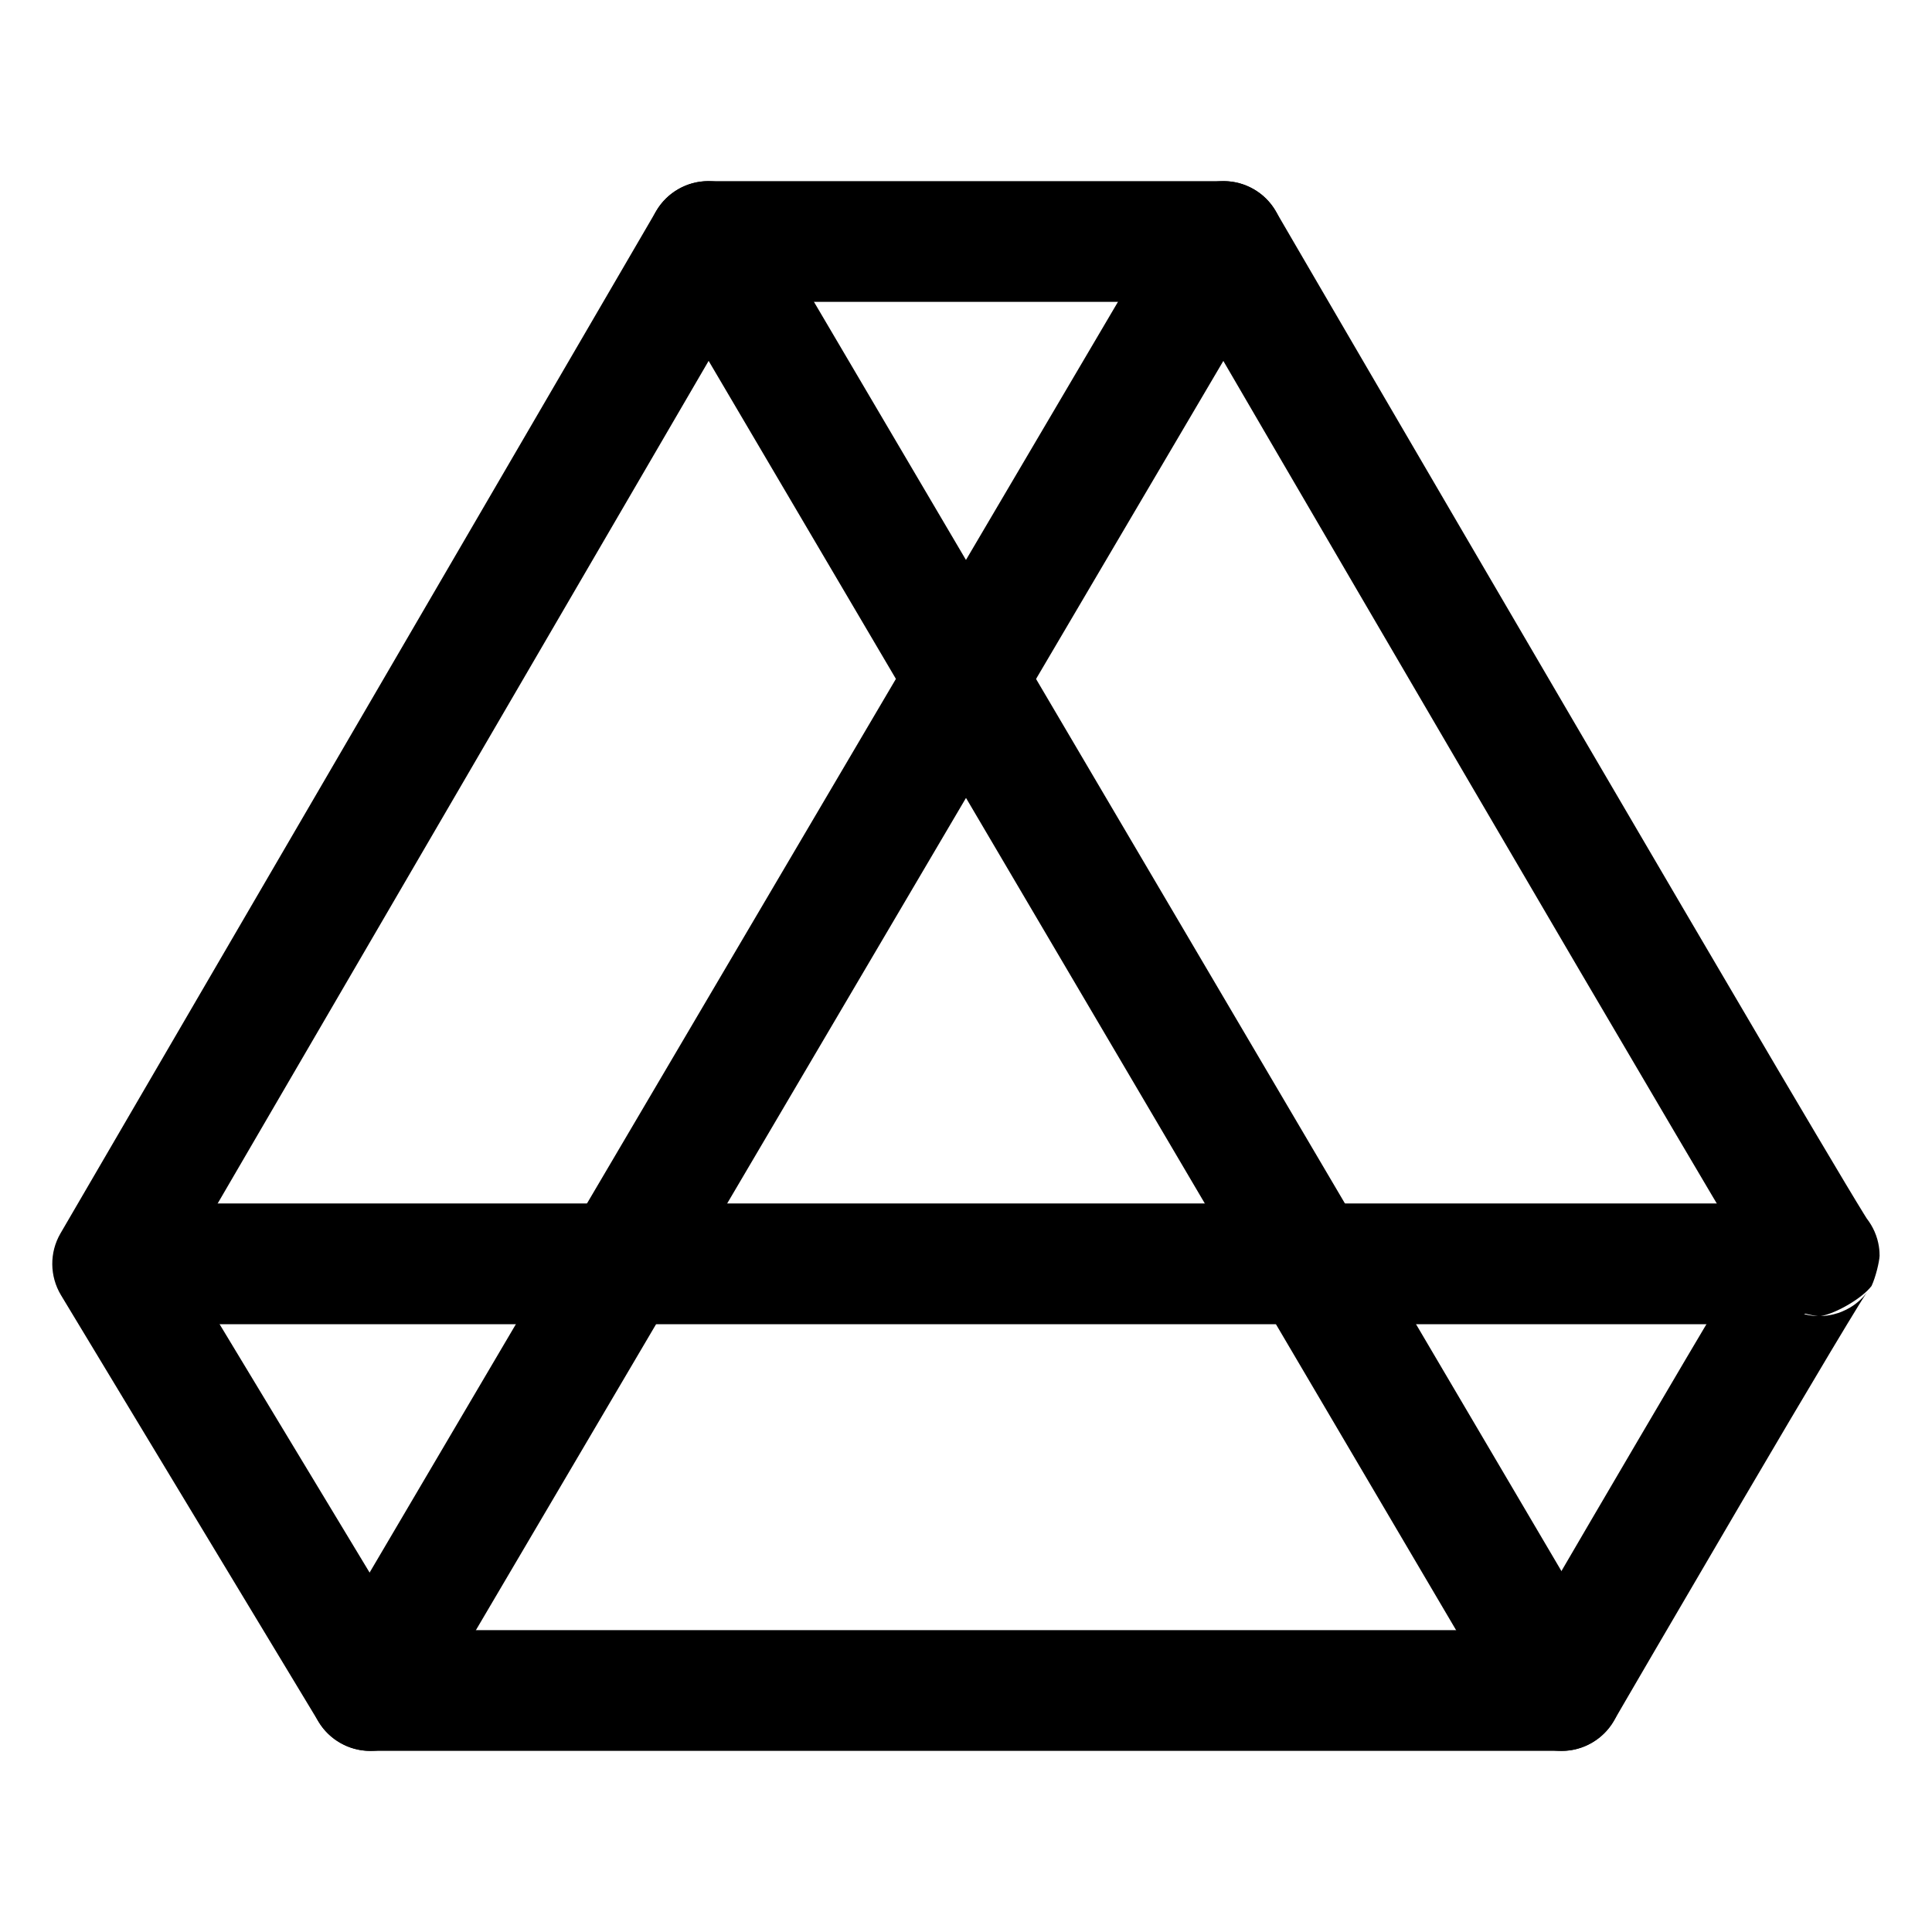
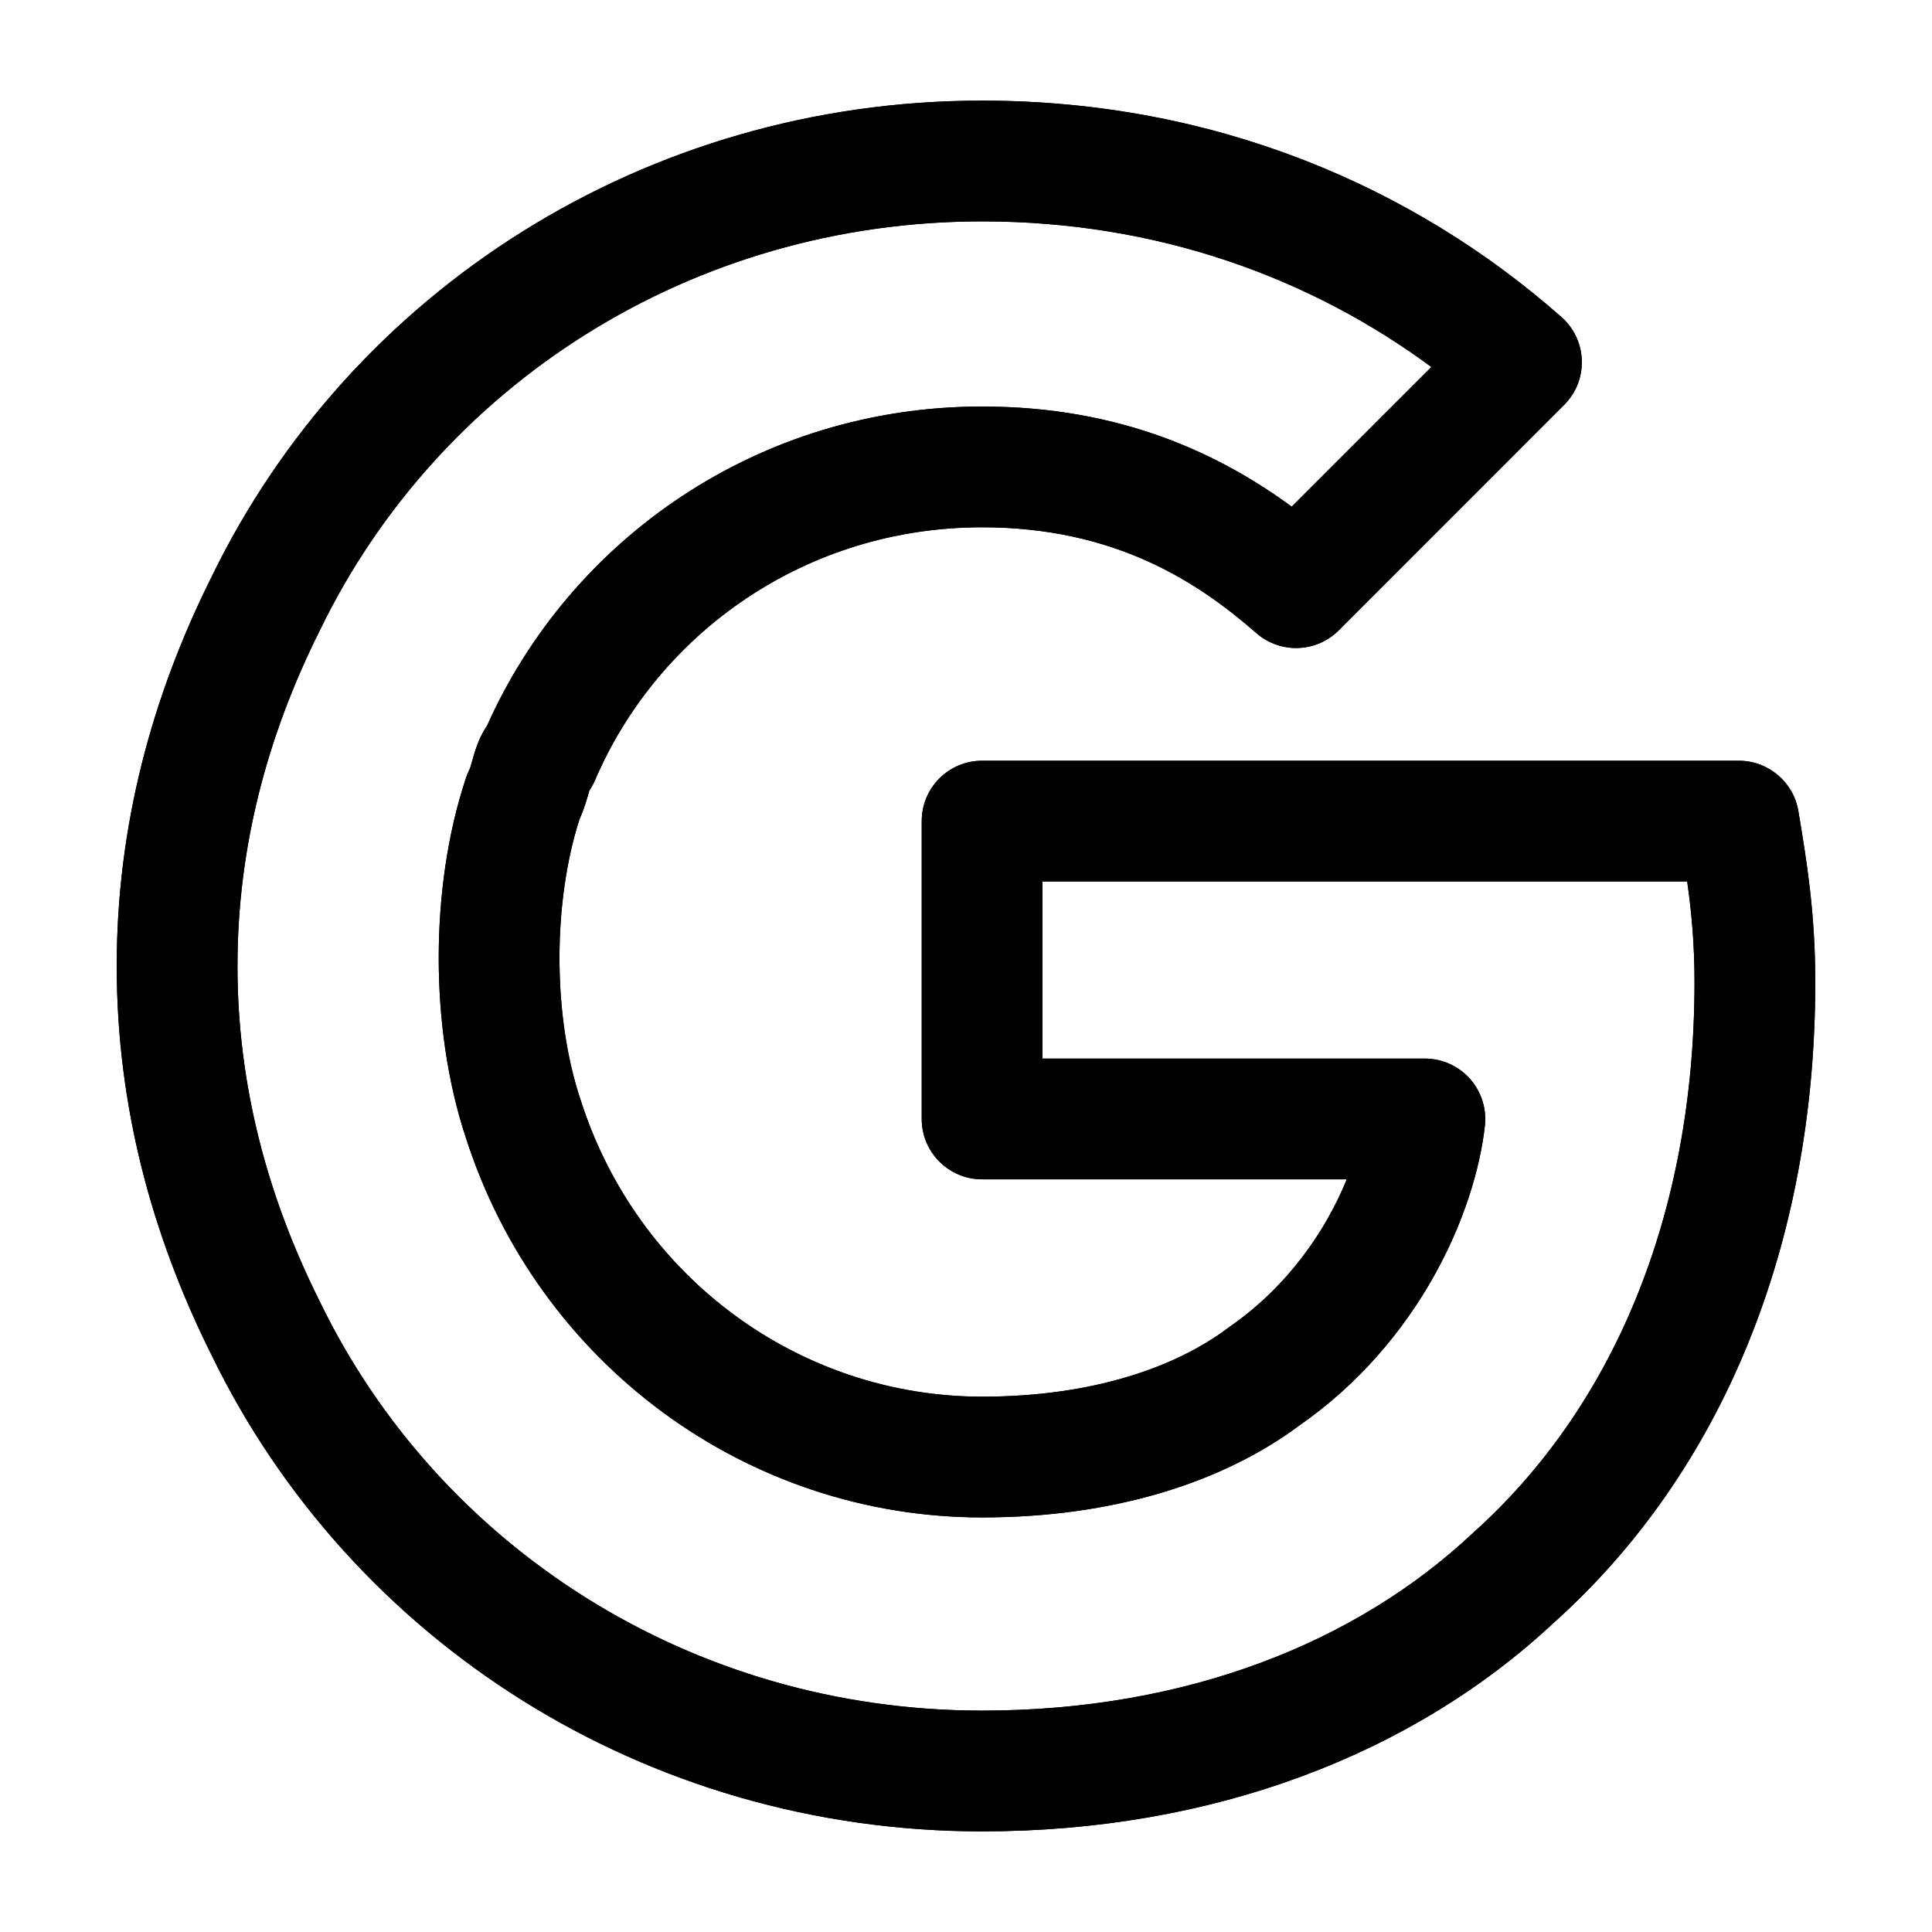
<svg xmlns="http://www.w3.org/2000/svg" width="24" height="24" viewBox="0 0 24 24" fill="none">
-   <path fill-rule="evenodd" clip-rule="evenodd" d="M8.151 2.622C8.286 2.392 8.533 2.25 8.799 2.25H15.199C15.466 2.25 15.713 2.392 15.847 2.622L15.199 3C15.847 2.622 15.847 2.622 15.847 2.622L16.165 3.168C16.368 3.515 16.657 4.01 17.003 4.605C17.697 5.794 18.622 7.378 19.547 8.959C20.472 10.54 21.396 12.117 22.089 13.293C22.436 13.88 22.724 14.367 22.925 14.702C23.026 14.87 23.103 14.998 23.154 15.08C23.169 15.104 23.18 15.123 23.189 15.136C23.23 15.189 23.262 15.244 23.285 15.296C23.346 15.433 23.349 15.552 23.349 15.6C23.346 15.671 23.302 15.862 23.249 15.975C23.134 16.126 22.812 16.315 22.618 16.349C22.738 16.345 22.831 16.314 22.877 16.295C22.958 16.262 23.015 16.223 23.041 16.204C23.095 16.164 23.131 16.126 23.142 16.115C23.157 16.099 23.168 16.085 23.173 16.079C23.189 16.058 23.196 16.047 23.186 16.063C23.17 16.086 23.142 16.13 23.099 16.199C23.015 16.334 22.893 16.537 22.743 16.787C22.445 17.285 22.046 17.961 21.646 18.642C21.247 19.323 20.847 20.006 20.547 20.52C20.397 20.777 20.272 20.991 20.185 21.141L20.048 21.377C20.048 21.377 20.048 21.377 19.399 21L20.048 21.377C19.913 21.608 19.666 21.75 19.399 21.75H4.599C4.337 21.75 4.093 21.613 3.957 21.388L0.757 16.088C0.616 15.853 0.613 15.559 0.751 15.322L8.151 2.622ZM18.968 20.25C19.046 20.116 19.142 19.951 19.252 19.764C19.552 19.25 19.952 18.565 20.353 17.883C20.753 17.201 21.154 16.521 21.456 16.017C21.551 15.857 21.637 15.714 21.711 15.594C21.688 15.556 21.663 15.515 21.638 15.473C21.434 15.133 21.144 14.643 20.797 14.054C20.103 12.877 19.177 11.298 18.252 9.716C17.327 8.135 16.402 6.55 15.708 5.361C15.361 4.766 15.072 4.27 14.87 3.923L14.768 3.75H9.23L2.271 15.693L5.023 20.25H18.968ZM22.245 16.26C22.294 16.286 22.347 16.308 22.406 16.323C22.469 16.34 22.529 16.348 22.583 16.349C22.47 16.336 22.316 16.291 22.245 16.26Z" fill="black" />
-   <path fill-rule="evenodd" clip-rule="evenodd" d="M8.419 2.354C8.776 2.144 9.236 2.263 9.446 2.62L20.046 20.619C20.256 20.977 20.137 21.436 19.78 21.646C19.424 21.857 18.964 21.738 18.754 21.381L8.154 3.381C7.943 3.024 8.062 2.564 8.419 2.354Z" fill="black" />
-   <path fill-rule="evenodd" clip-rule="evenodd" d="M15.58 2.354C15.937 2.564 16.056 3.024 15.846 3.381L5.246 21.381C5.036 21.738 4.576 21.857 4.219 21.646C3.862 21.436 3.743 20.977 3.953 20.619L14.553 2.62C14.764 2.263 15.223 2.144 15.58 2.354Z" fill="black" />
-   <path fill-rule="evenodd" clip-rule="evenodd" d="M0.75 15.7C0.75 15.286 1.086 14.95 1.5 14.95H22C22.414 14.95 22.75 15.286 22.75 15.7C22.75 16.114 22.414 16.45 22 16.45H1.5C1.086 16.45 0.75 16.114 0.75 15.7Z" fill="black" />
+   <path fill-rule="evenodd" clip-rule="evenodd" d="M2.627 7.169C4.354 3.612 8.015 1.25 12.2 1.25C15.093 1.25 17.567 2.323 19.396 3.938C19.552 4.075 19.643 4.27 19.65 4.477C19.656 4.684 19.577 4.884 19.43 5.03L16.631 7.83C16.351 8.11 15.903 8.124 15.606 7.864C14.887 7.235 13.856 6.55 12.2 6.55C10.01 6.55 8.175 7.862 7.39 9.695C7.371 9.74 7.347 9.782 7.32 9.822C7.319 9.826 7.317 9.832 7.316 9.839C7.306 9.873 7.29 9.93 7.273 9.982C7.255 10.038 7.231 10.105 7.198 10.178C7.037 10.681 6.95 11.283 6.95 11.9C6.95 12.534 7.041 13.152 7.212 13.663L7.215 13.671C7.917 15.867 9.932 17.35 12.2 17.35C13.573 17.35 14.606 16.983 15.25 16.5C15.258 16.494 15.265 16.489 15.273 16.483C16.009 15.974 16.477 15.272 16.73 14.65H12.2C11.786 14.65 11.45 14.314 11.45 13.9V10.2C11.45 9.786 11.786 9.45 12.2 9.45H21.6C21.967 9.45 22.28 9.715 22.34 10.077L22.342 10.088C22.442 10.687 22.55 11.338 22.55 12.2C22.55 15.474 21.386 18.289 19.307 20.153C17.552 21.795 15.063 22.75 12.2 22.75C8.015 22.75 4.354 20.388 2.627 16.831C1.883 15.341 1.45 13.728 1.45 12C1.45 10.272 1.883 8.659 2.627 7.169ZM12.2 2.75C8.587 2.75 5.449 4.786 3.975 7.827L3.971 7.835C3.317 9.144 2.95 10.53 2.95 12C2.95 13.47 3.317 14.856 3.971 16.165L3.975 16.173C5.45 19.214 8.587 21.25 12.2 21.25C14.733 21.25 16.843 20.407 18.287 19.053L18.3 19.041C20.016 17.505 21.05 15.122 21.05 12.2C21.05 11.727 21.013 11.332 20.959 10.95H12.95V13.15H17.7C17.913 13.15 18.117 13.241 18.259 13.4C18.401 13.559 18.469 13.771 18.446 13.983C18.325 15.069 17.63 16.671 16.139 17.709C15.184 18.42 13.82 18.85 12.2 18.85C9.269 18.85 6.686 16.935 5.787 14.133C5.559 13.445 5.45 12.665 5.45 11.9C5.45 11.134 5.559 10.352 5.789 9.663C5.8 9.629 5.814 9.596 5.829 9.565C5.84 9.544 5.845 9.526 5.873 9.426L5.879 9.406C5.892 9.36 5.916 9.278 5.953 9.193C5.975 9.142 6.006 9.081 6.05 9.016C7.085 6.696 9.426 5.05 12.2 5.05C13.943 5.05 15.173 5.654 16.046 6.294L17.781 4.559C16.289 3.457 14.39 2.75 12.2 2.75Z" fill="black" />
+   <path fill-rule="evenodd" clip-rule="evenodd" d="M2.627 7.169C4.354 3.612 8.015 1.25 12.2 1.25C15.093 1.25 17.567 2.323 19.396 3.938C19.552 4.075 19.643 4.27 19.65 4.477C19.656 4.684 19.577 4.884 19.43 5.03L16.631 7.83C16.351 8.11 15.903 8.124 15.606 7.864C14.887 7.235 13.856 6.55 12.2 6.55C10.01 6.55 8.175 7.862 7.39 9.695C7.371 9.74 7.347 9.782 7.32 9.822C7.319 9.826 7.317 9.832 7.316 9.839C7.306 9.873 7.29 9.93 7.273 9.982C7.255 10.038 7.231 10.105 7.198 10.178C7.037 10.681 6.95 11.283 6.95 11.9C6.95 12.534 7.041 13.152 7.212 13.663L7.215 13.671C7.917 15.867 9.932 17.35 12.2 17.35C13.573 17.35 14.606 16.983 15.25 16.5C15.258 16.494 15.265 16.489 15.273 16.483C16.009 15.974 16.477 15.272 16.73 14.65H12.2C11.786 14.65 11.45 14.314 11.45 13.9V10.2C11.45 9.786 11.786 9.45 12.2 9.45H21.6C21.967 9.45 22.28 9.715 22.34 10.077L22.342 10.088C22.442 10.687 22.55 11.338 22.55 12.2C22.55 15.474 21.386 18.289 19.307 20.153C17.552 21.795 15.063 22.75 12.2 22.75C8.015 22.75 4.354 20.388 2.627 16.831C1.883 15.341 1.45 13.728 1.45 12C1.45 10.272 1.883 8.659 2.627 7.169ZM12.2 2.75C8.587 2.75 5.449 4.786 3.975 7.827L3.971 7.835C3.317 9.144 2.95 10.53 2.95 12C2.95 13.47 3.317 14.856 3.971 16.165L3.975 16.173C5.45 19.214 8.587 21.25 12.2 21.25C14.733 21.25 16.843 20.407 18.287 19.053L18.3 19.041C20.016 17.505 21.05 15.122 21.05 12.2C21.05 11.727 21.013 11.332 20.959 10.95H12.95V13.15H17.7C17.913 13.15 18.117 13.241 18.259 13.4C18.401 13.559 18.469 13.771 18.446 13.983C18.325 15.069 17.63 16.671 16.139 17.709C15.184 18.42 13.82 18.85 12.2 18.85C9.269 18.85 6.686 16.935 5.787 14.133C5.559 13.445 5.45 12.665 5.45 11.9C5.45 11.134 5.559 10.352 5.789 9.663C5.8 9.629 5.814 9.596 5.829 9.565C5.84 9.544 5.845 9.526 5.873 9.426L5.879 9.406C5.892 9.36 5.916 9.278 5.953 9.193C5.975 9.142 6.006 9.081 6.05 9.016C7.085 6.696 9.426 5.05 12.2 5.05C13.943 5.05 15.173 5.654 16.046 6.294L17.781 4.559C16.289 3.457 14.39 2.75 12.2 2.75Z" fill="black" />
</svg>
